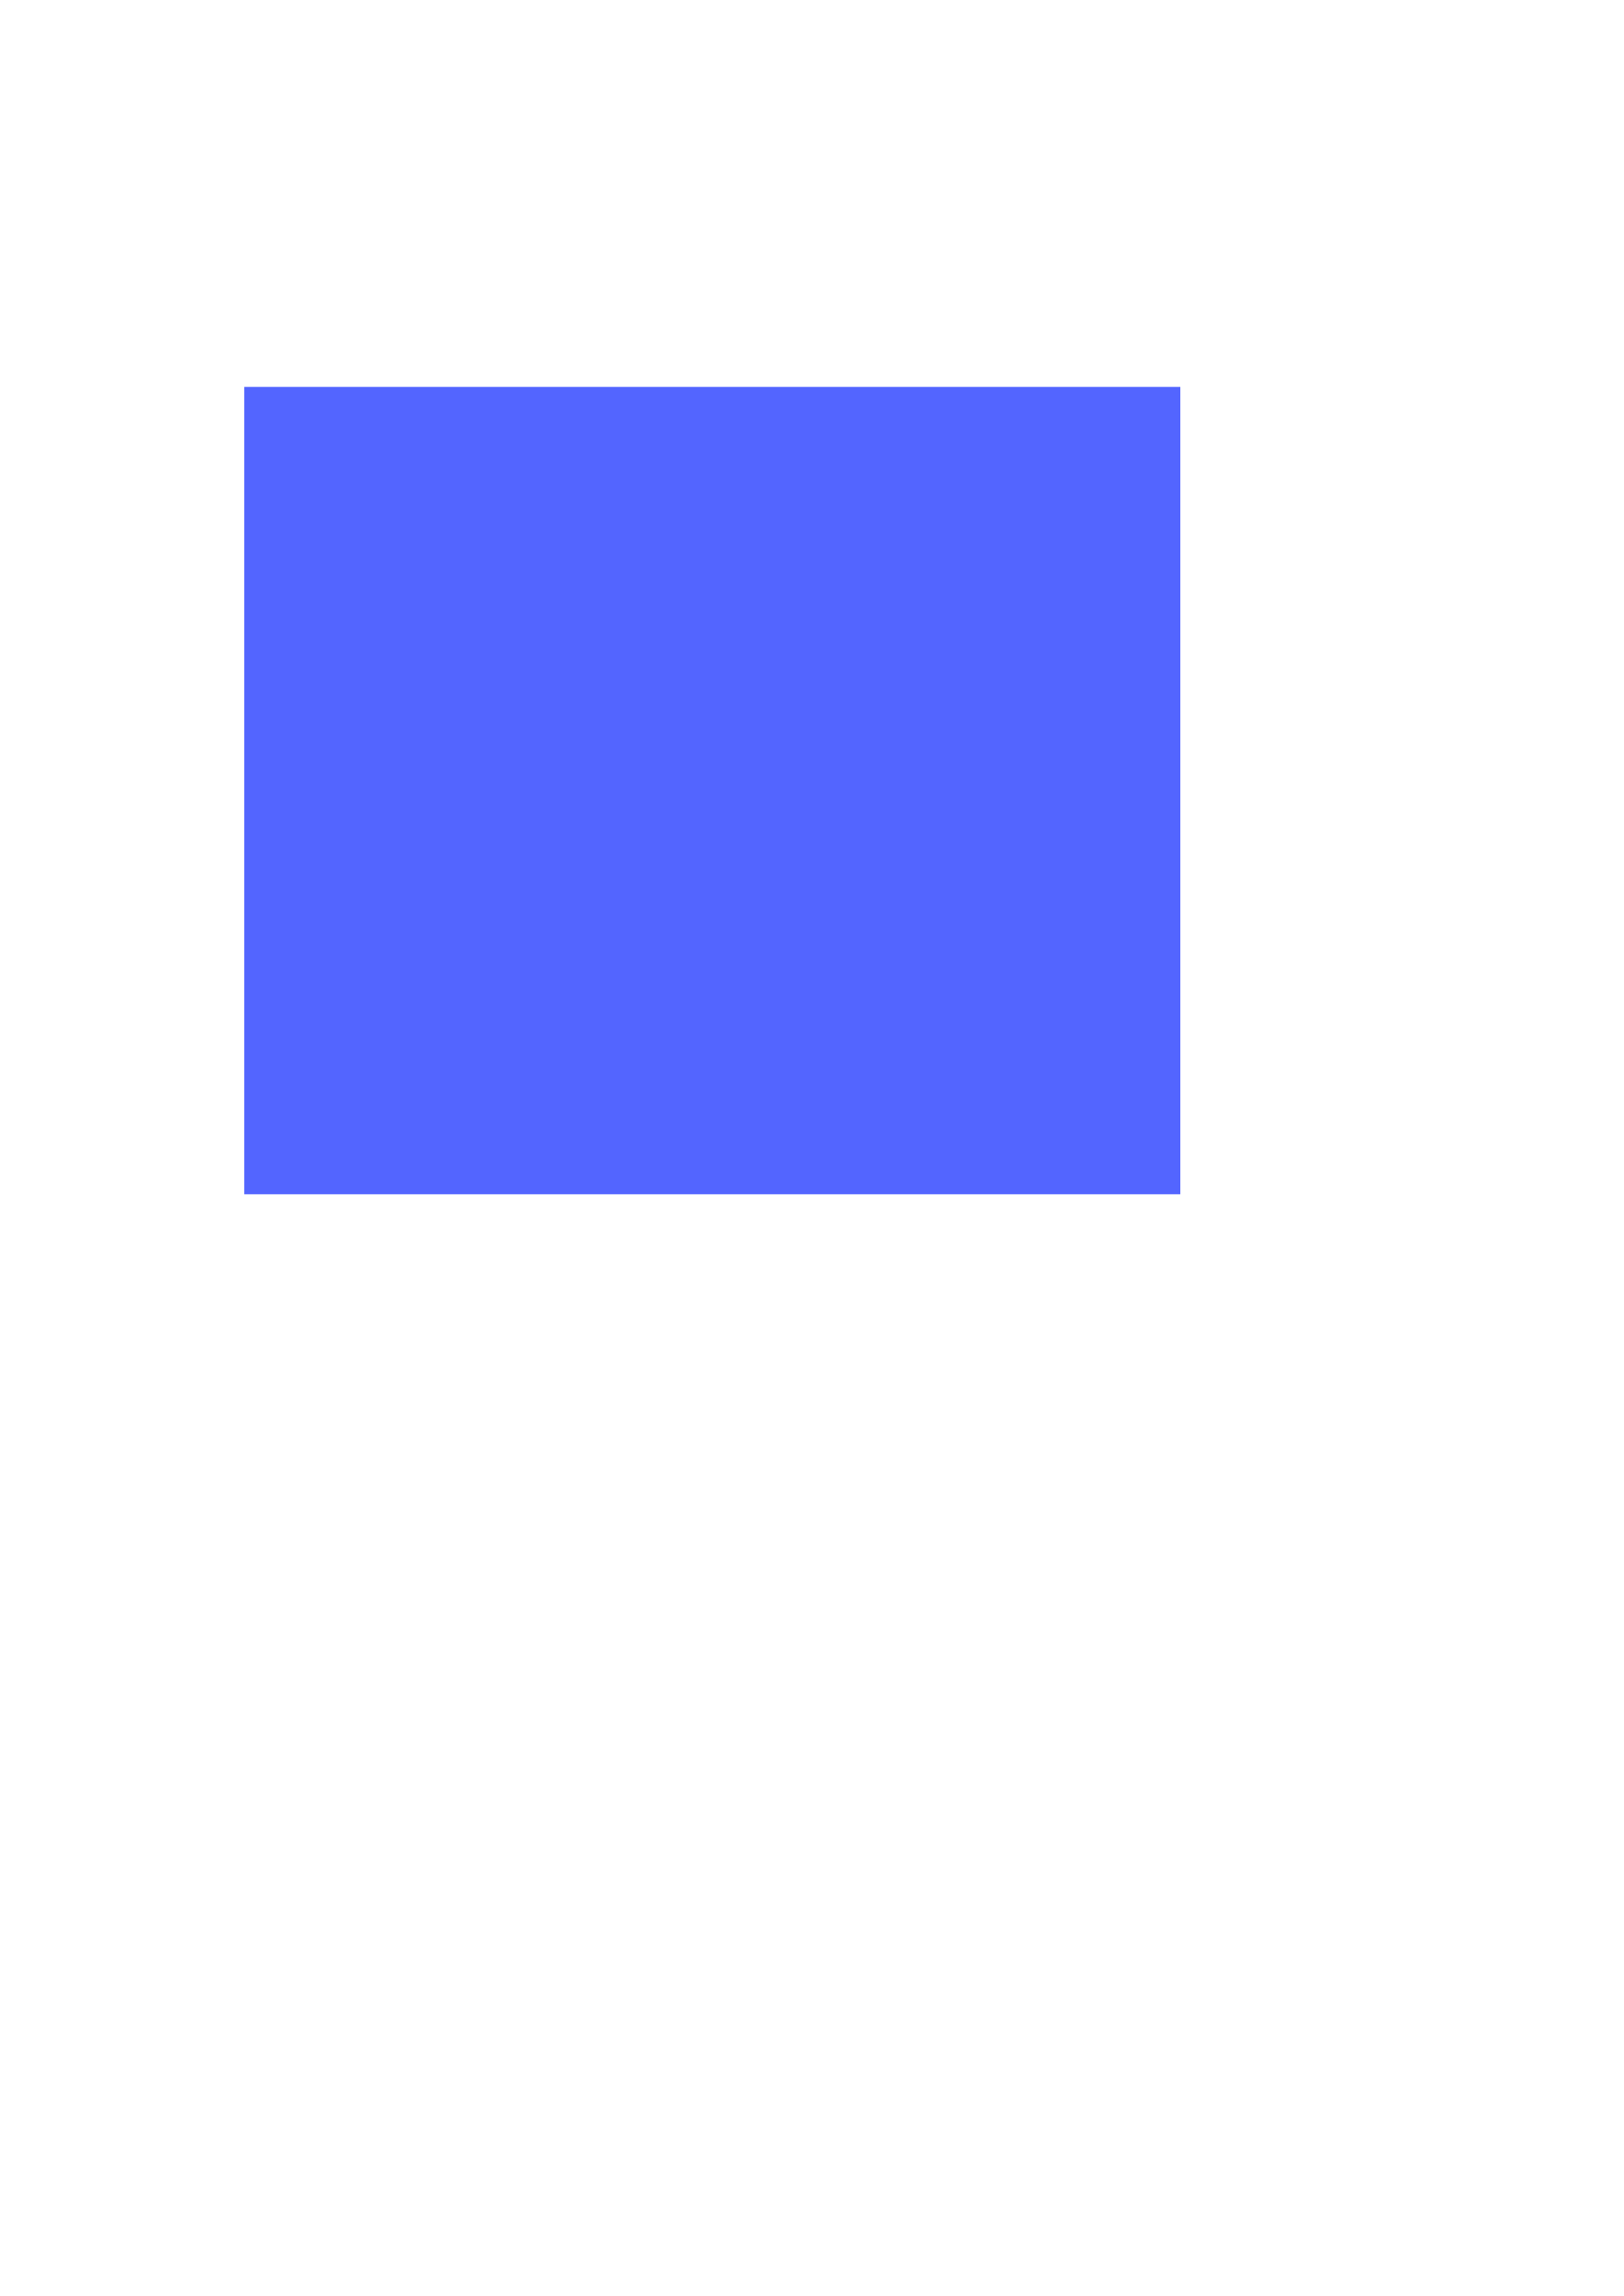
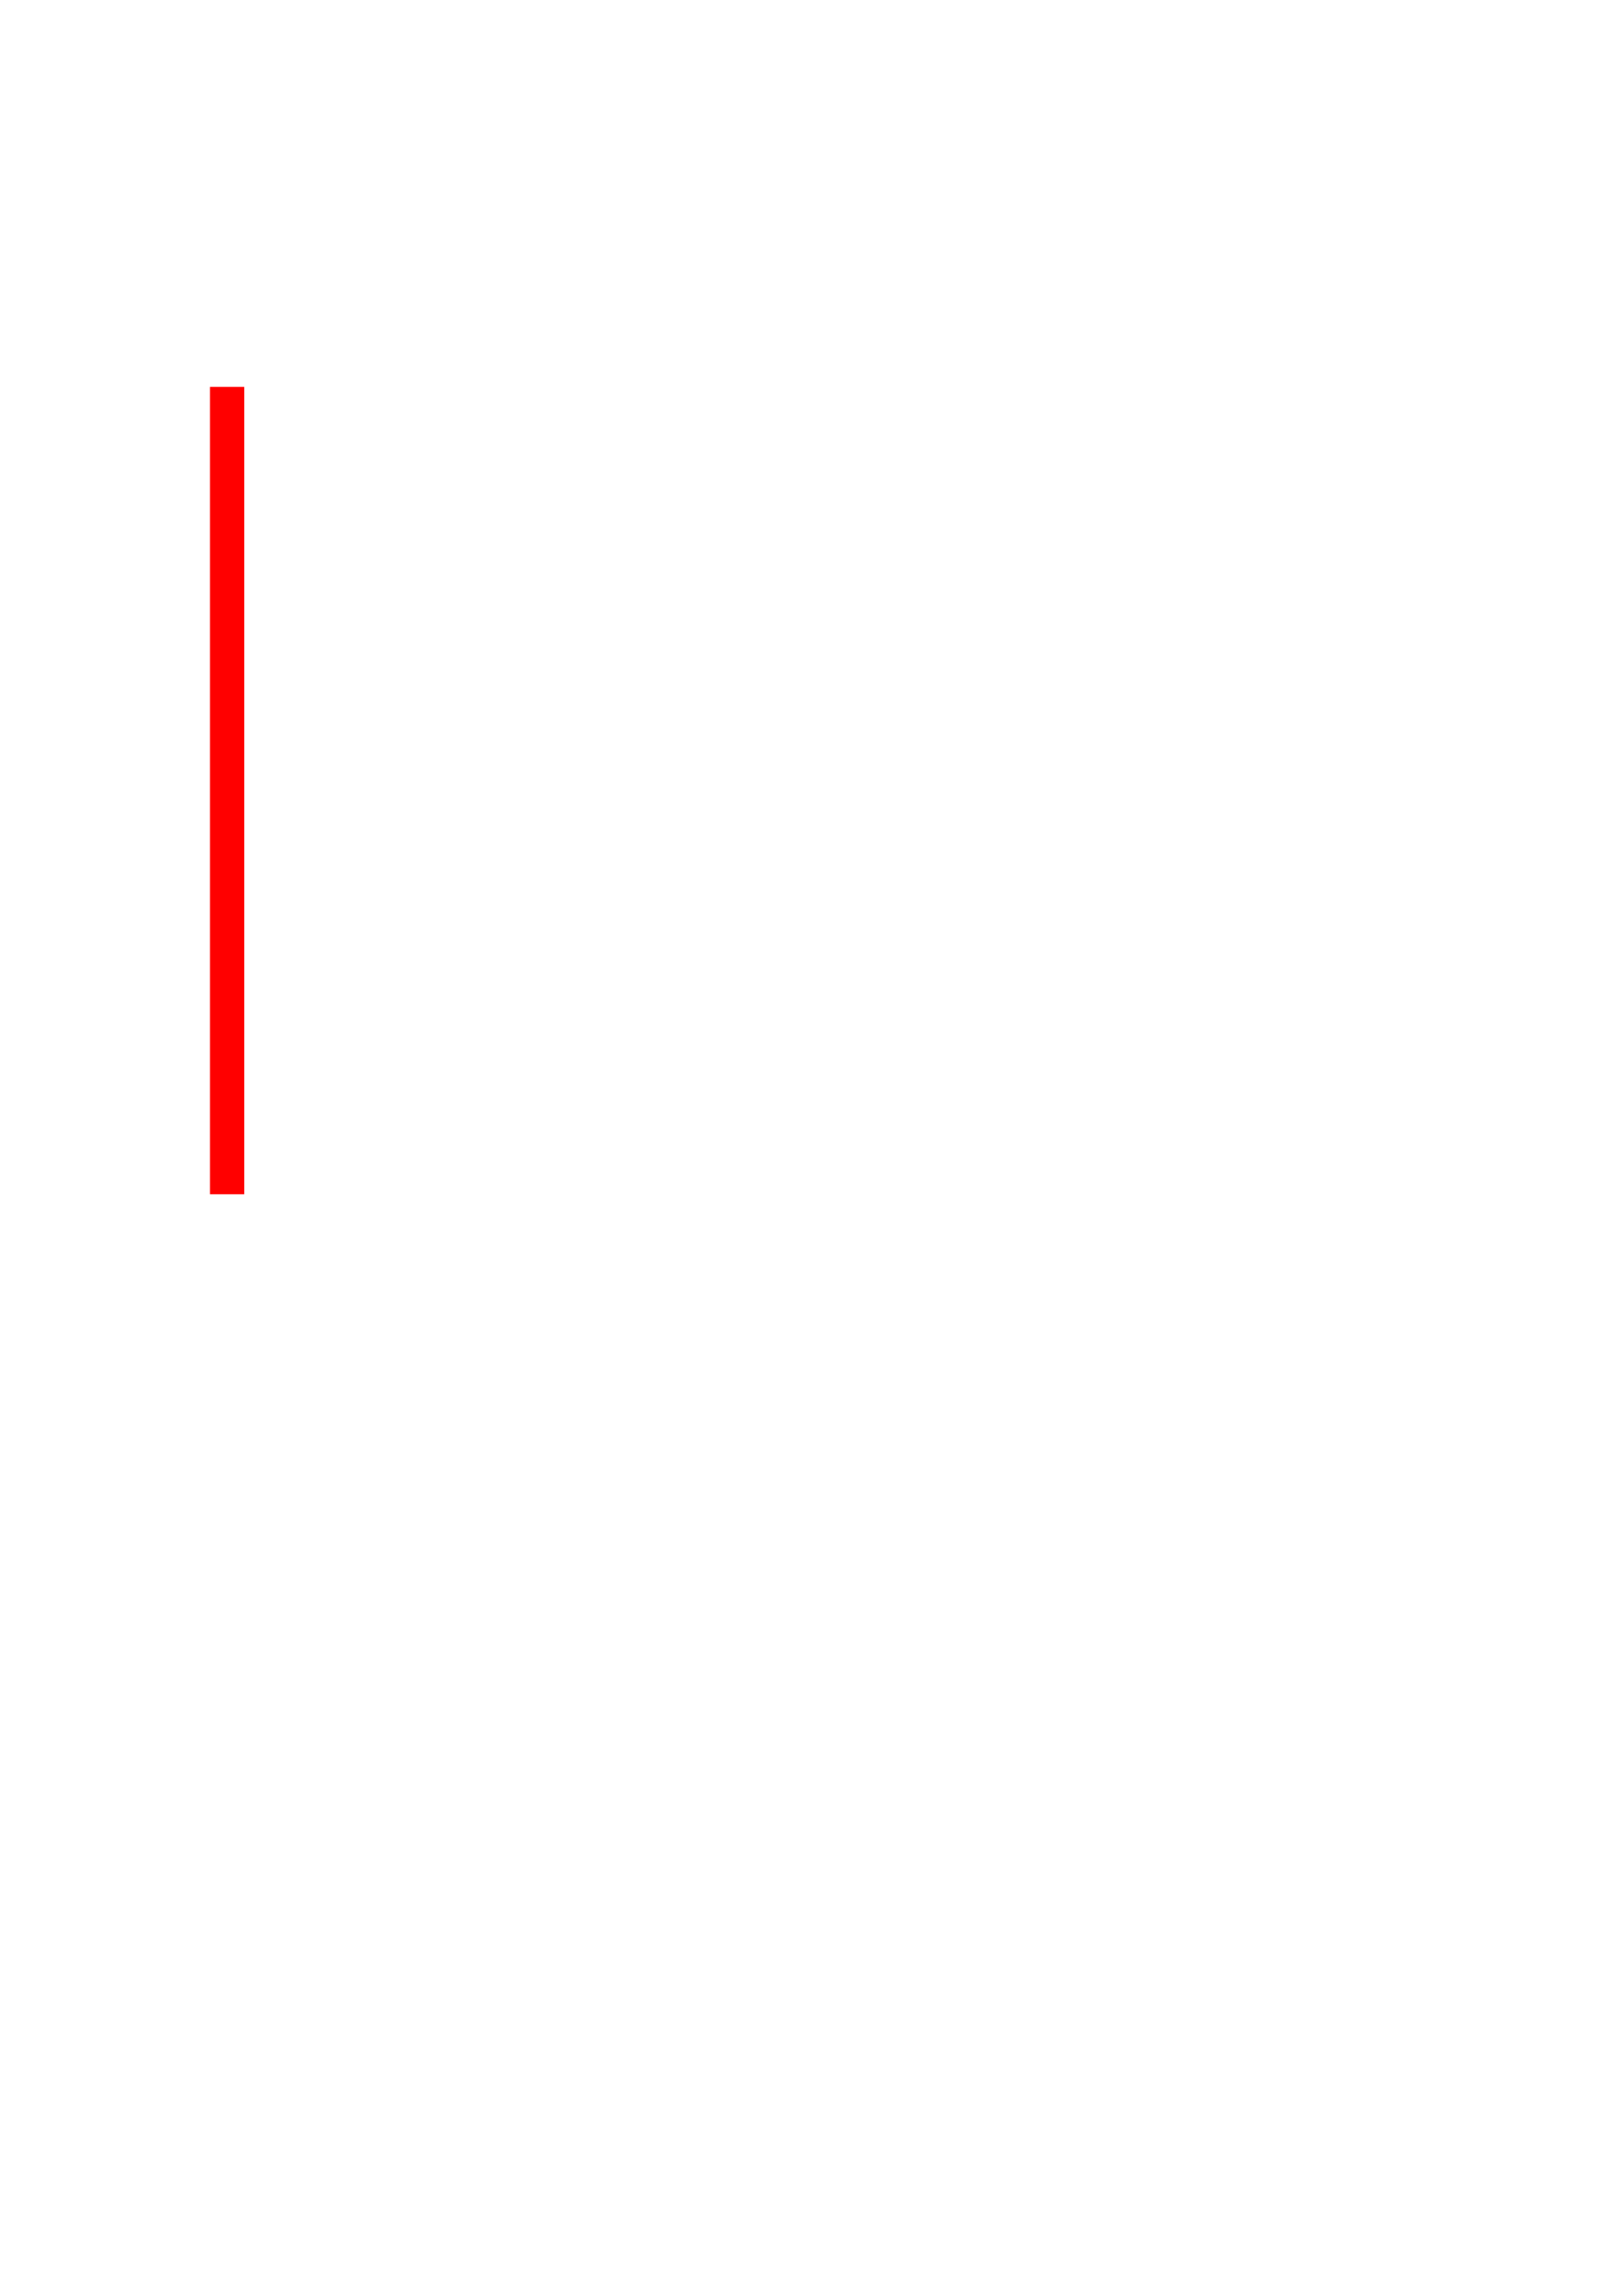
- <svg xmlns="http://www.w3.org/2000/svg" width="210mm" height="297mm" viewBox="0 0 210 297" version="1.1" id="svg1">
+ <svg xmlns="http://www.w3.org/2000/svg" width="210mm" height="297mm" viewBox="0 0 210 297" version="1.1" id="svg1" xml:space="preserve">
  <defs id="defs1" />
-   <g id="layer1" style="display:inline">
+   <g id="layer1" style="display:none">
    <rect style="fill:#5365ff;fill-opacity:1;stroke:none;stroke-width:2;paint-order:markers fill stroke" id="rect5" width="121.067" height="104.437" x="31.588" y="50.046" />
  </g>
  <g id="layer2" style="display:none">
    <rect style="fill:#5365ff;fill-opacity:1;stroke:none;stroke-width:2;paint-order:markers fill stroke" id="rect2" width="125.499" height="104.437" x="27.157" y="50.046" />
  </g>
-   <g id="layer3" style="display:none">
+   <g id="layer3" style="display:inline">
    <path id="rect4" style="fill:#ff0000;fill-opacity:1;stroke:none;stroke-width:2;paint-order:markers fill stroke" d="M 27.157,50.046 V 154.483 h 4.431 V 50.046 Z" />
  </g>
</svg>
